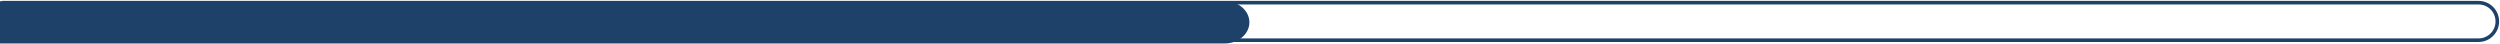
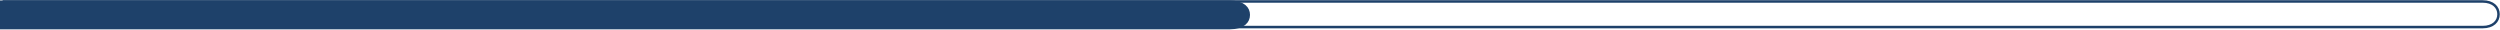
- <svg xmlns="http://www.w3.org/2000/svg" id="svg12" version="1.1" fill="none" viewBox="0 0 524.961 9.128" height="9.128" width="524.961">
-   <defs id="defs16" />
-   <path id="path10" stroke-width="0.75" stroke="#1E416A" d="M 0.814,0.562 H 520.463 c 2.174,0 3.935,1.763 3.935,3.938 0,2.175 -1.762,3.938 -3.935,3.938 H 0.814 Z" />
-   <g transform="matrix(1.726013,0,0,1.48028,0,0.2466659)" id="g87" style="fill:none">
-     <path d="M 0.5,0.5 H 149 c 1.381,0 2.5,1.119 2.5,2.5 0,1.381 -1.119,2.5 -2.5,2.5 H 0.5 Z" fill="#1E416A" stroke="#1E416A" id="path76" />
-   </g>
+ <svg xmlns="http://www.w3.org/2000/svg" width="750.202" height="8.799" fill="none">
+   <path d="M1.163.443H745c3.108 0 4.76 1.72 4.76 3.841 0 2.122-1.652 3.841-4.76 3.841H1.163z" stroke="#1E416A" stroke-width=".75" />
+   <path stroke="#1E416A" fill="#1E416A" d="M.5.5h149.028c1.38 0 1.972 1.12 1.972 2.5s-.591 2.5-1.972 2.5H.5z" transform="matrix(2.46777 0 0 1.44403 0 .135)" />
</svg>
